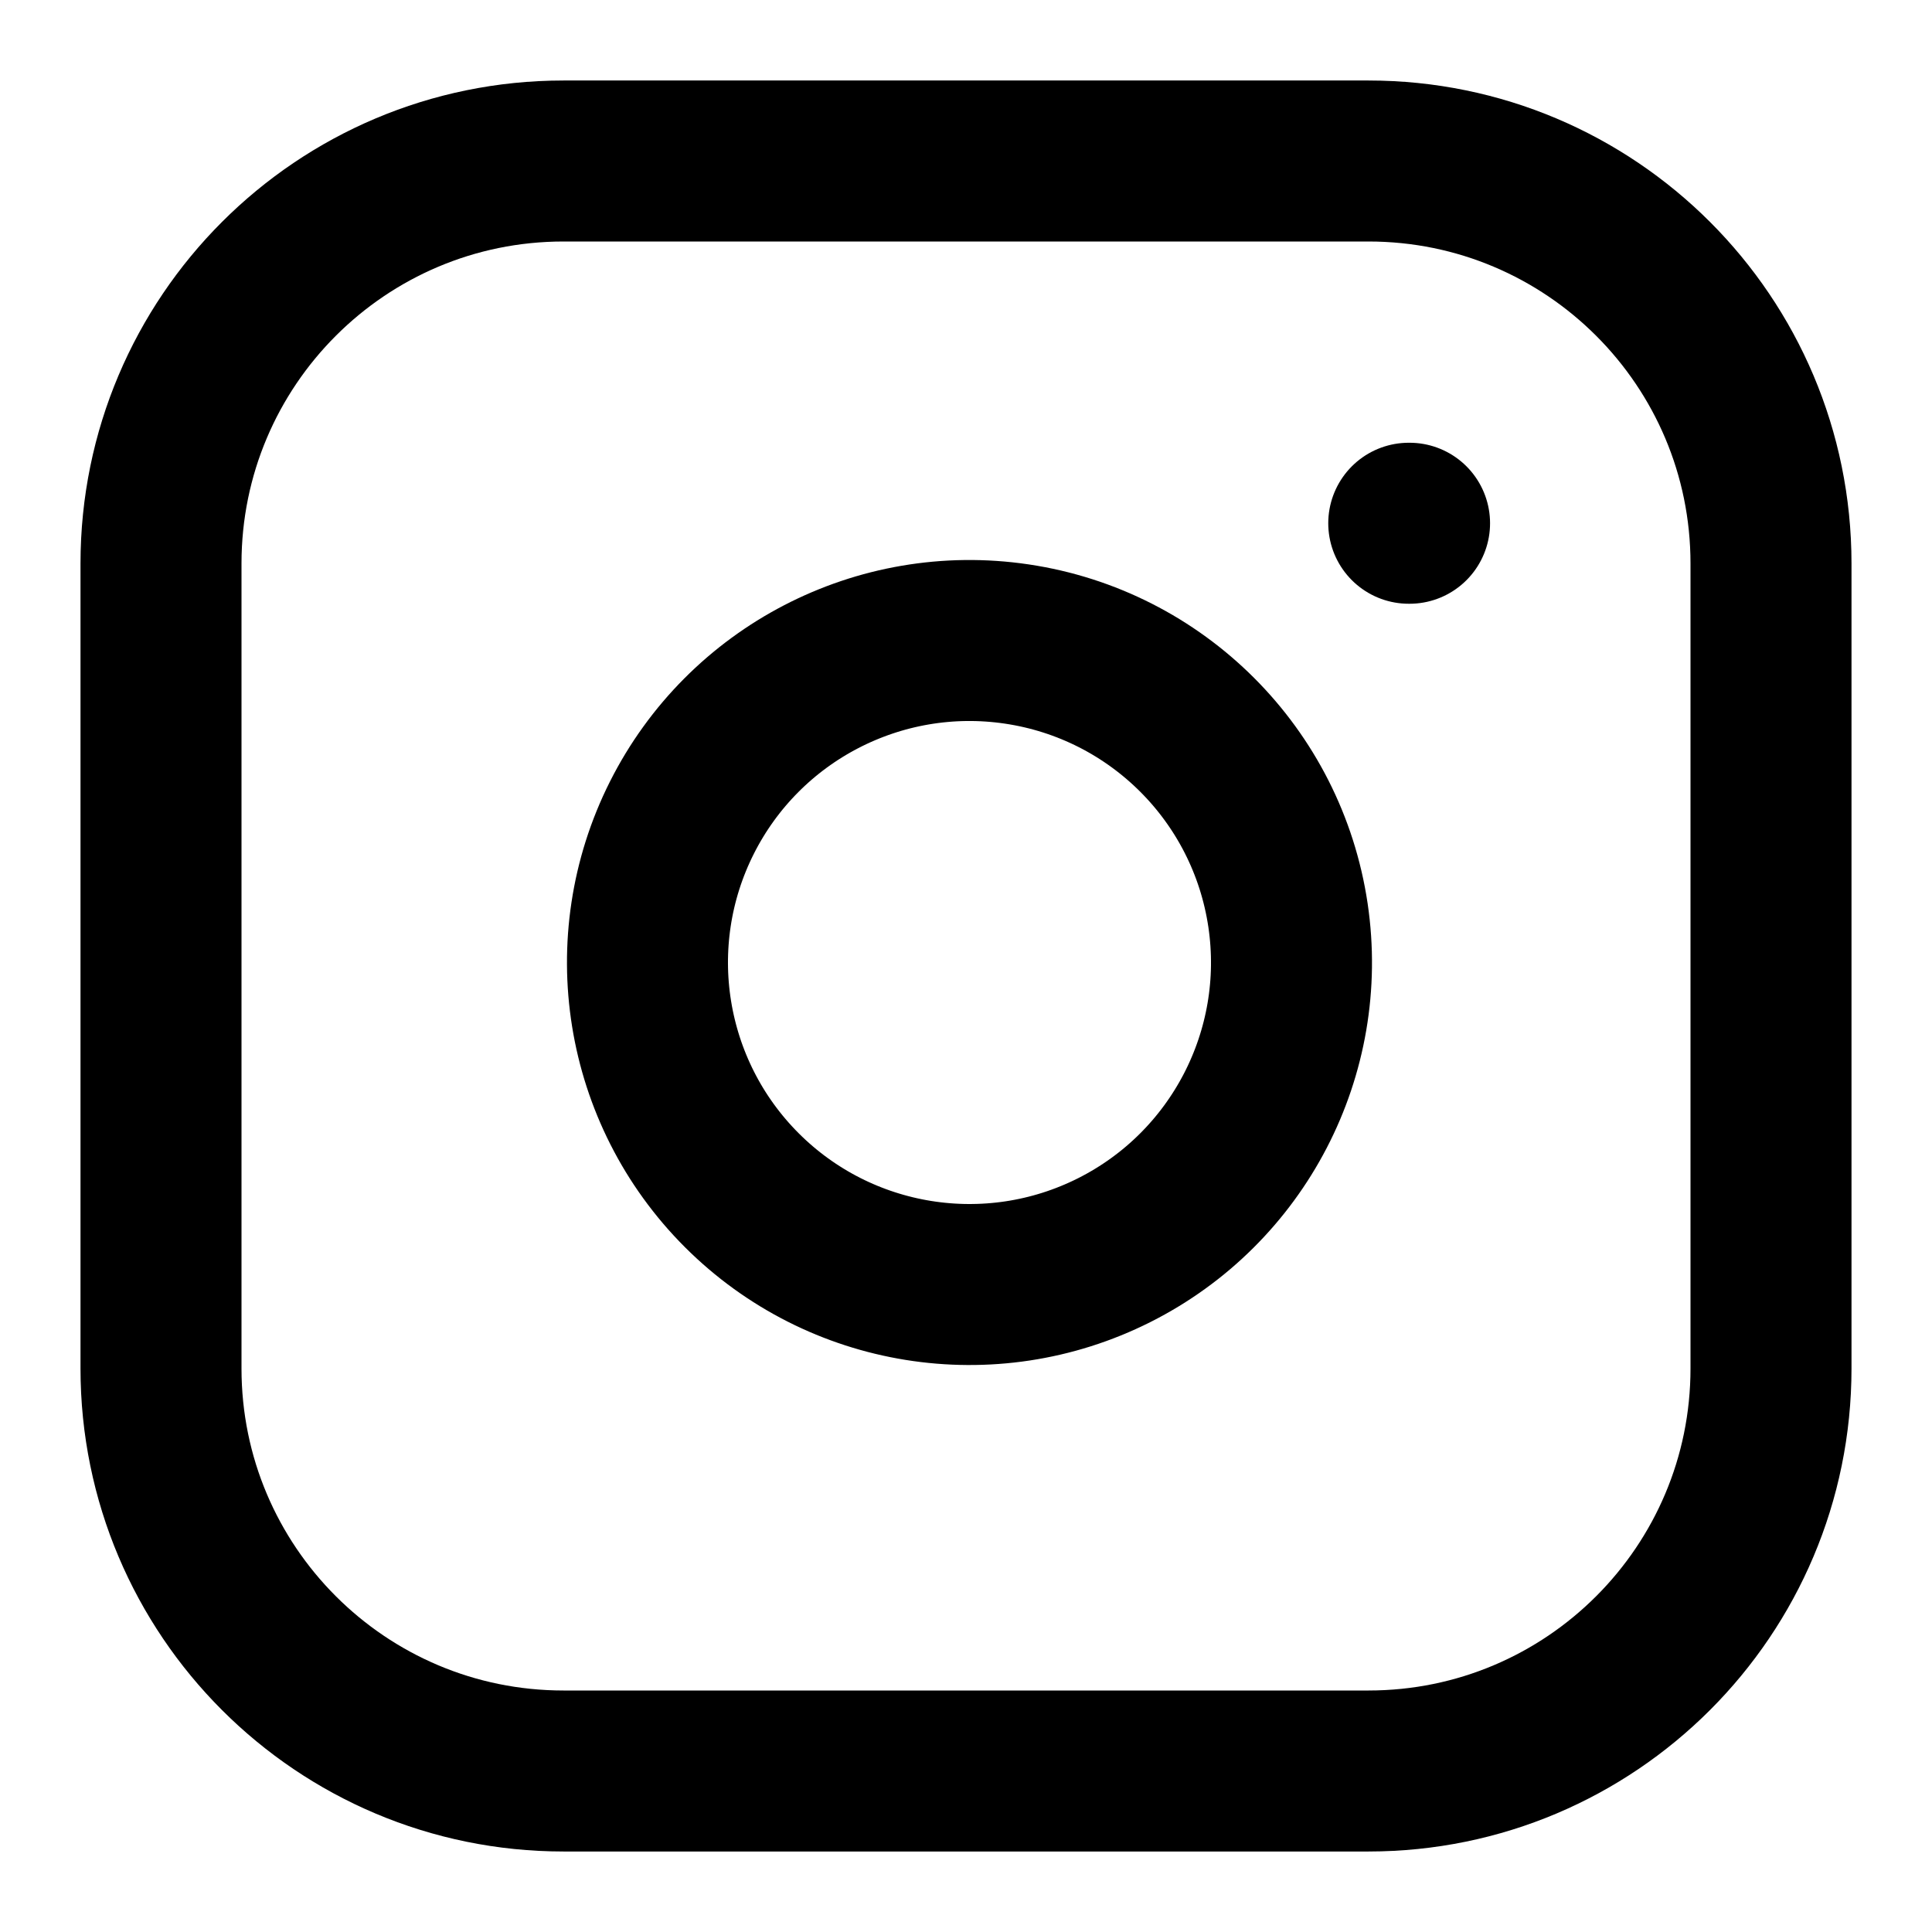
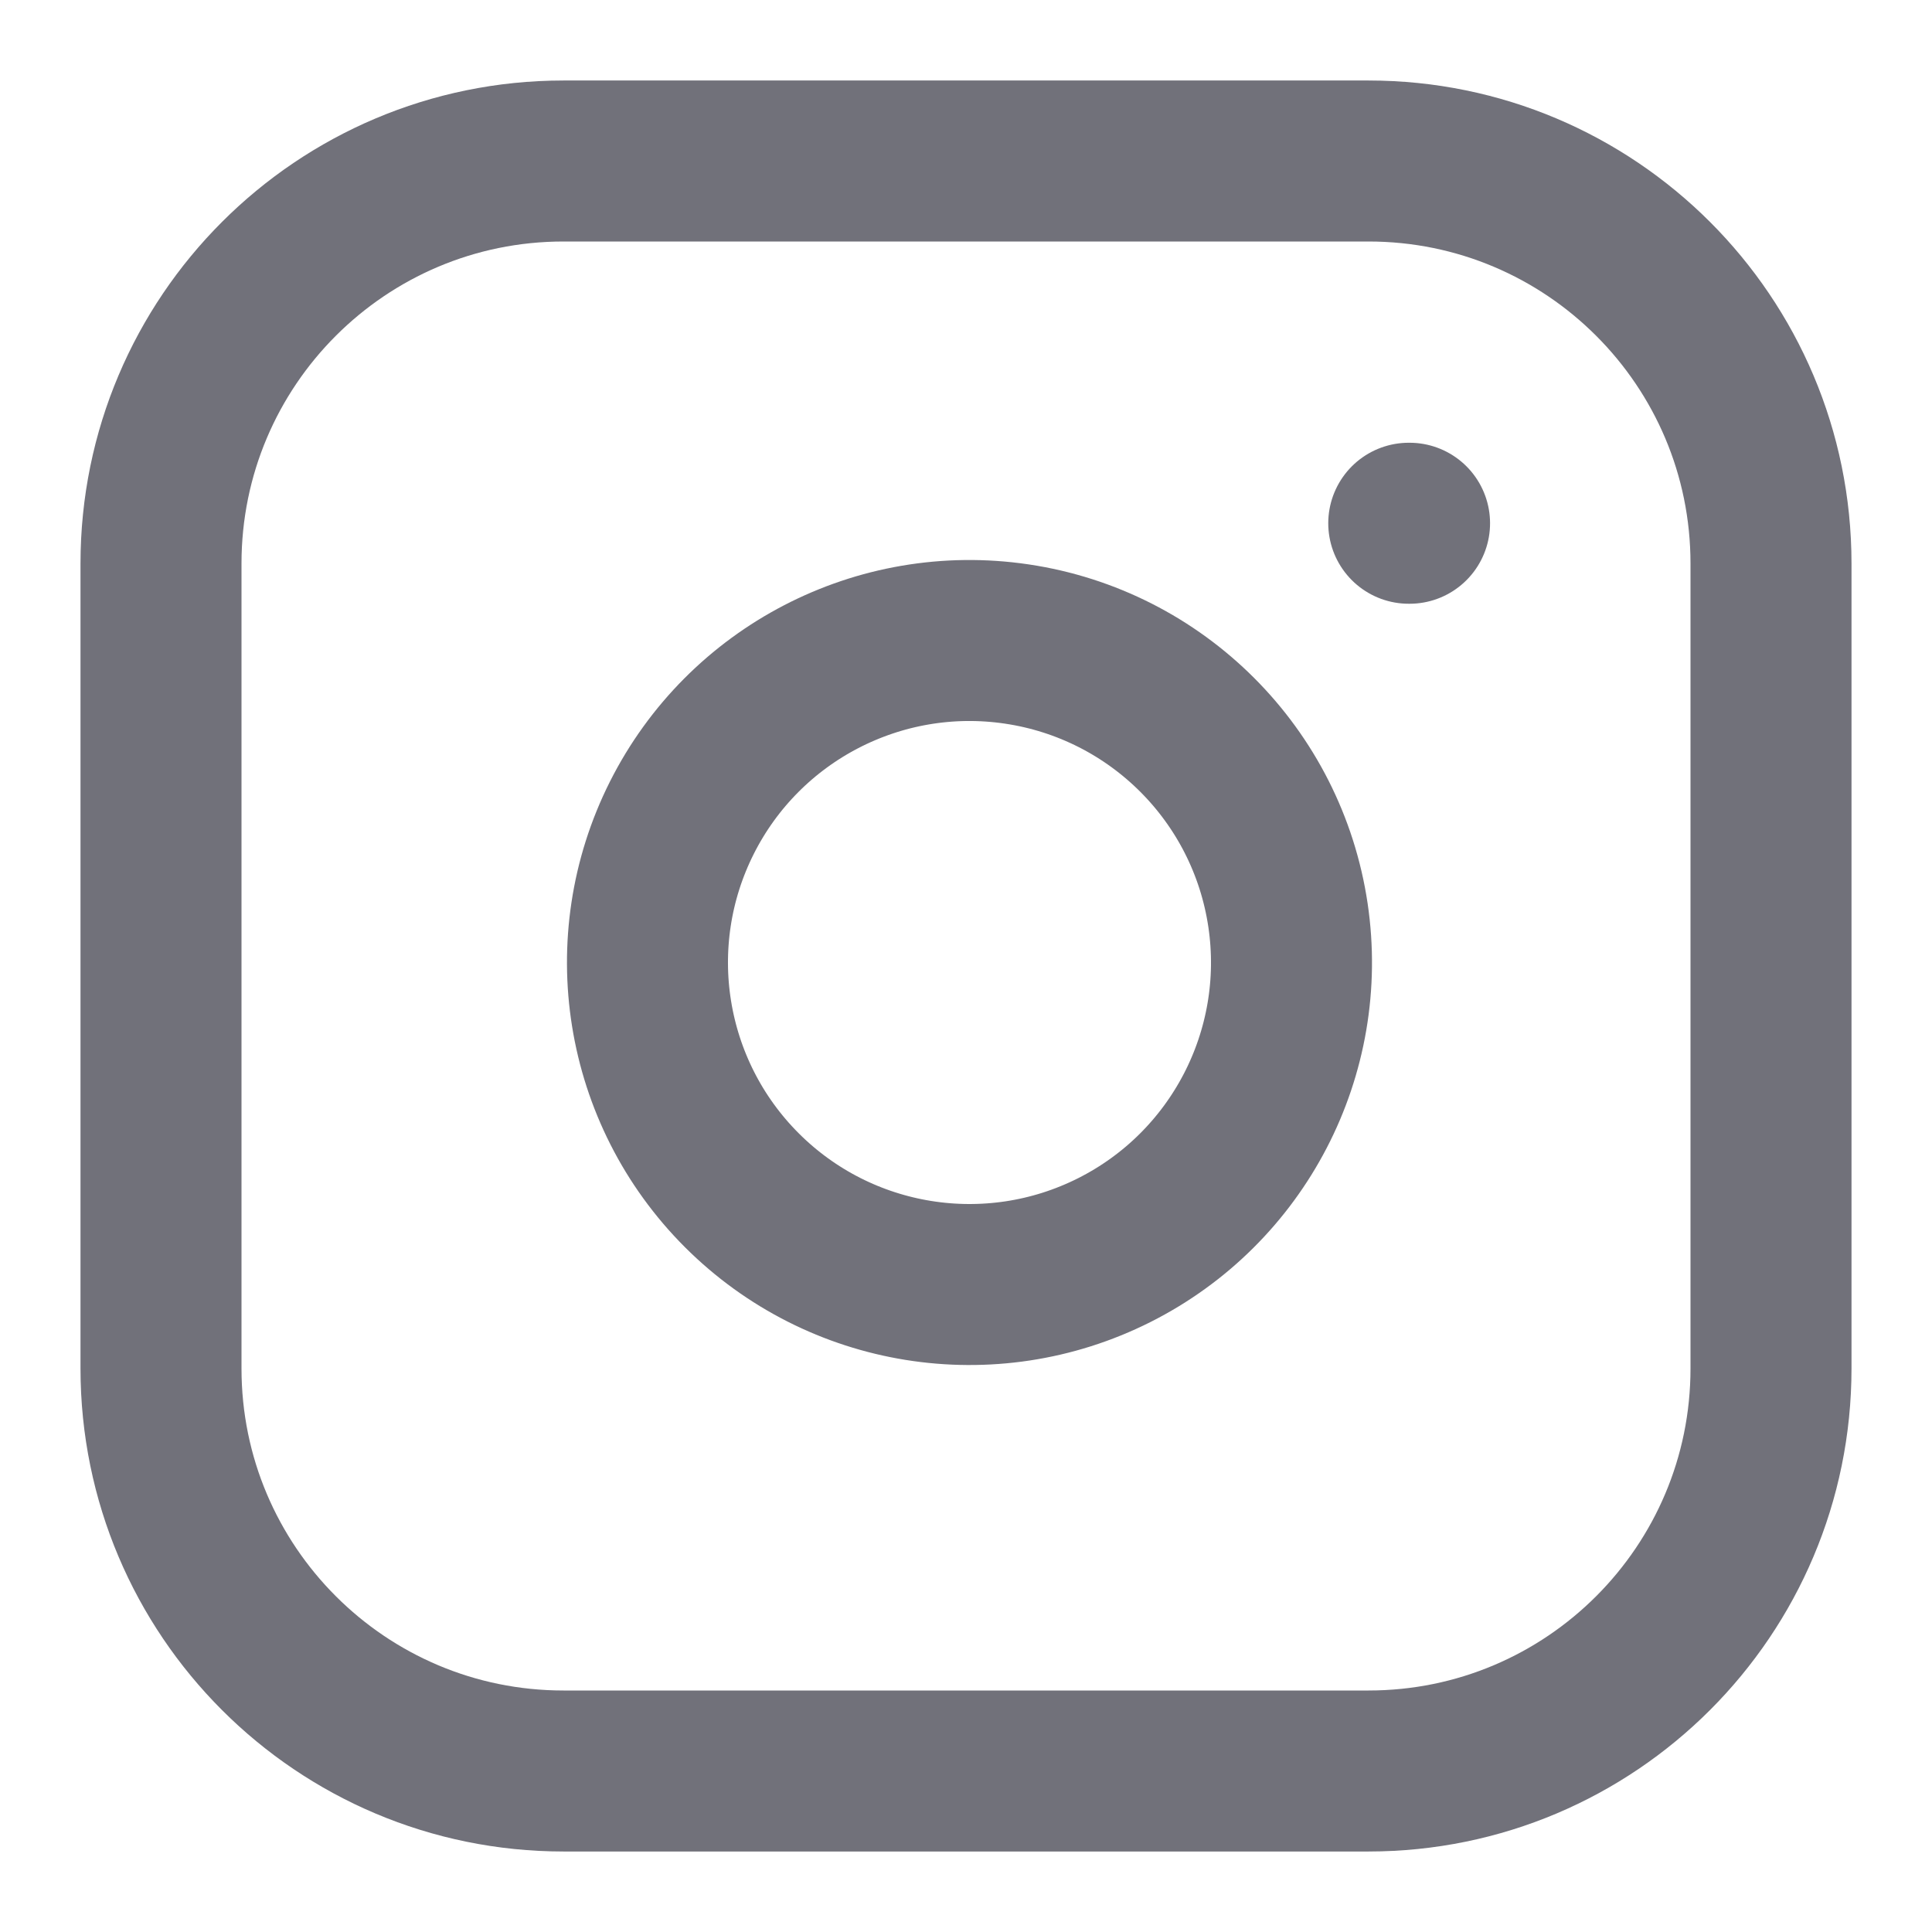
- <svg xmlns="http://www.w3.org/2000/svg" width="24" height="24" viewBox="0 0 24 24" fill="none" stroke="currentColor" stroke-width="2" stroke-linecap="round" stroke-linejoin="round" class="lucide lucide-instagram">
+ <svg xmlns="http://www.w3.org/2000/svg" width="24" height="24" viewBox="0 0 24 24" fill="none" stroke="#71717a" stroke-width="2" stroke-linecap="round" stroke-linejoin="round" class="lucide lucide-instagram">
  <rect width="20" height="20" x="2" y="2" rx="5" ry="5" />
  <path d="M16 11.37A4 4 0 1 1 12.63 8 4 4 0 0 1 16 11.37z" />
  <line x1="17.5" x2="17.51" y1="6.5" y2="6.5" />
</svg>
